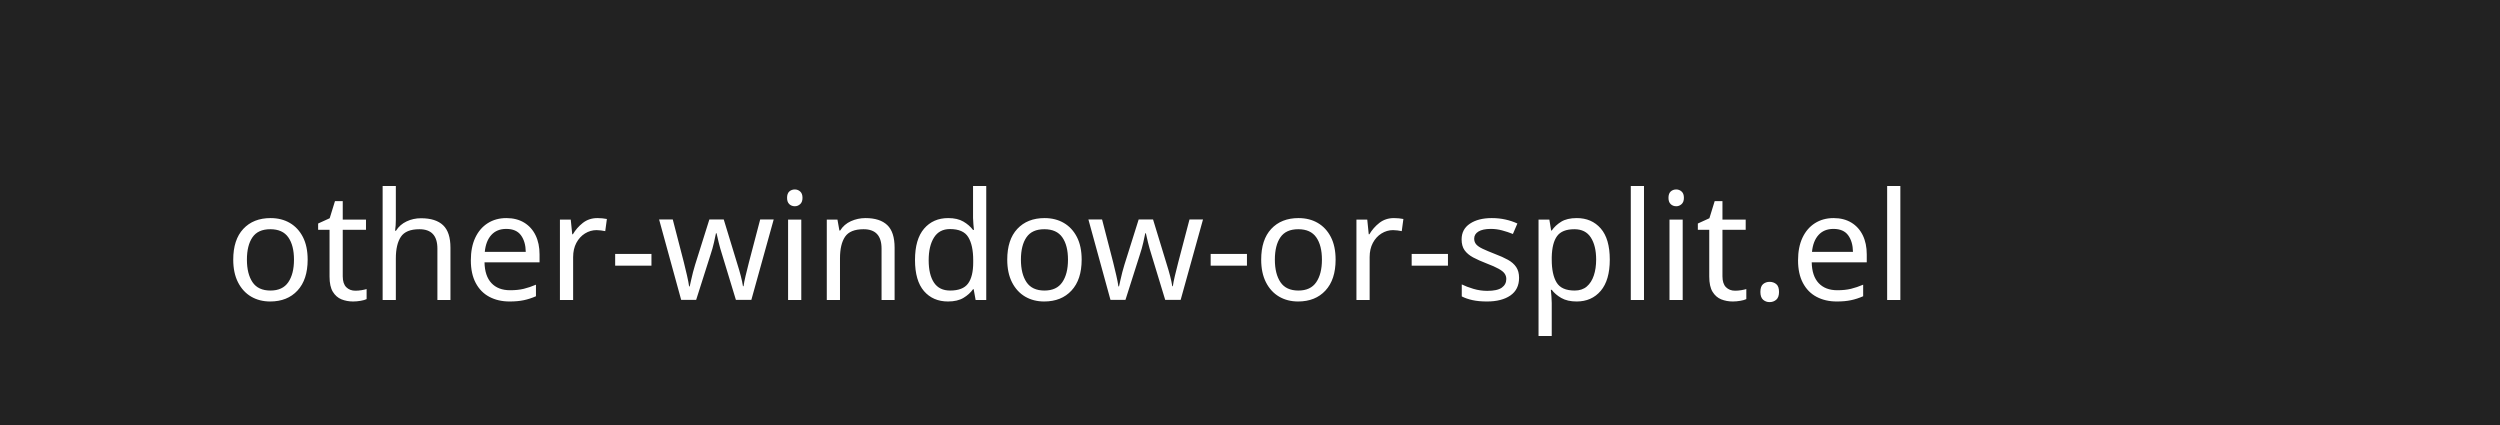
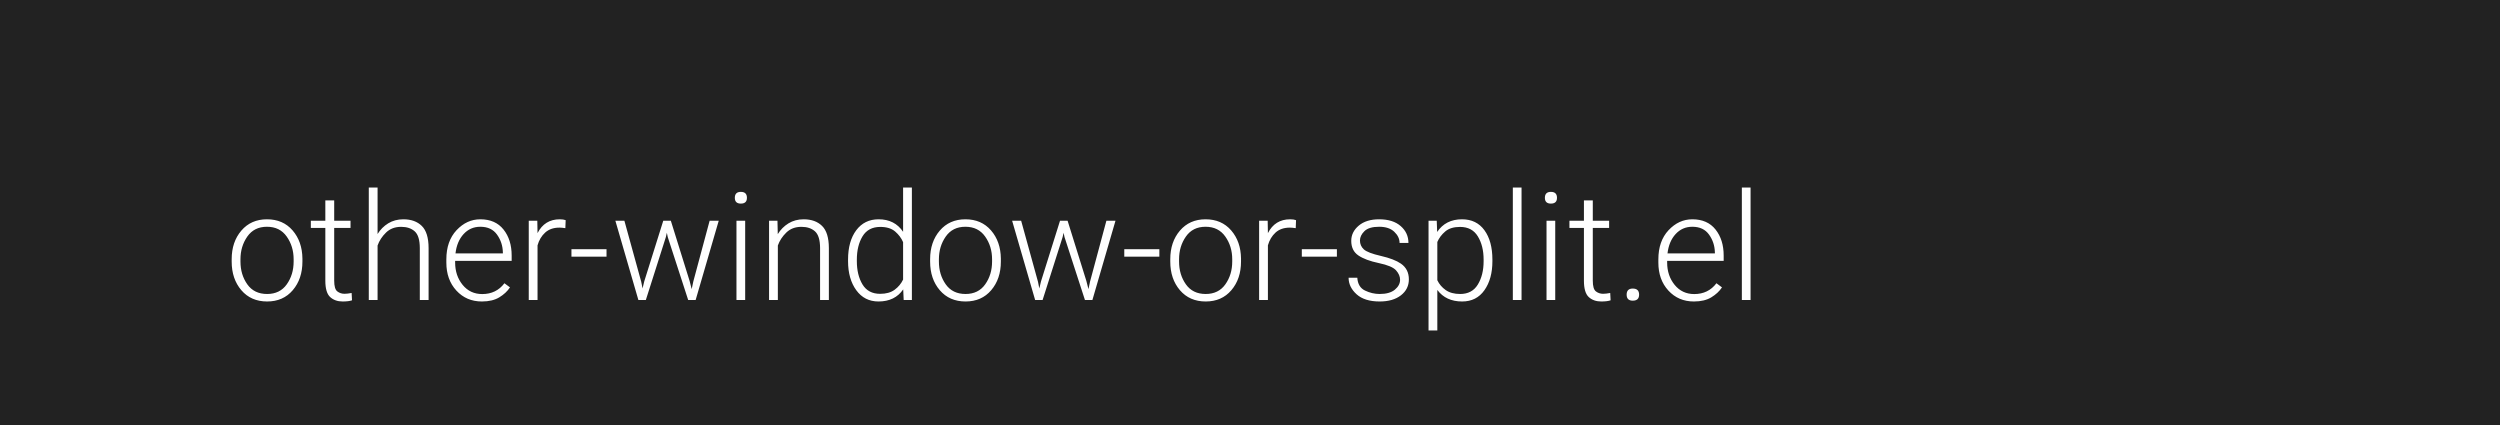
<svg xmlns="http://www.w3.org/2000/svg" width="1000" height="170">
  <style type="text/css">
-         text {font-size: 60px; font-family: 'Source Sans Pro'; font-weight: 300;}
+         text {font-size: 60px; font-family: 'Roboto'; font-weight: 300;}
    </style>
  <g>
    <rect x="0" y="0" width="100%" height="100%" fill="#222" />
  </g>
  <g fill="#FFF">
    <text x="90" y="120">other-window-or-split.el</text>
  </g>
</svg>
